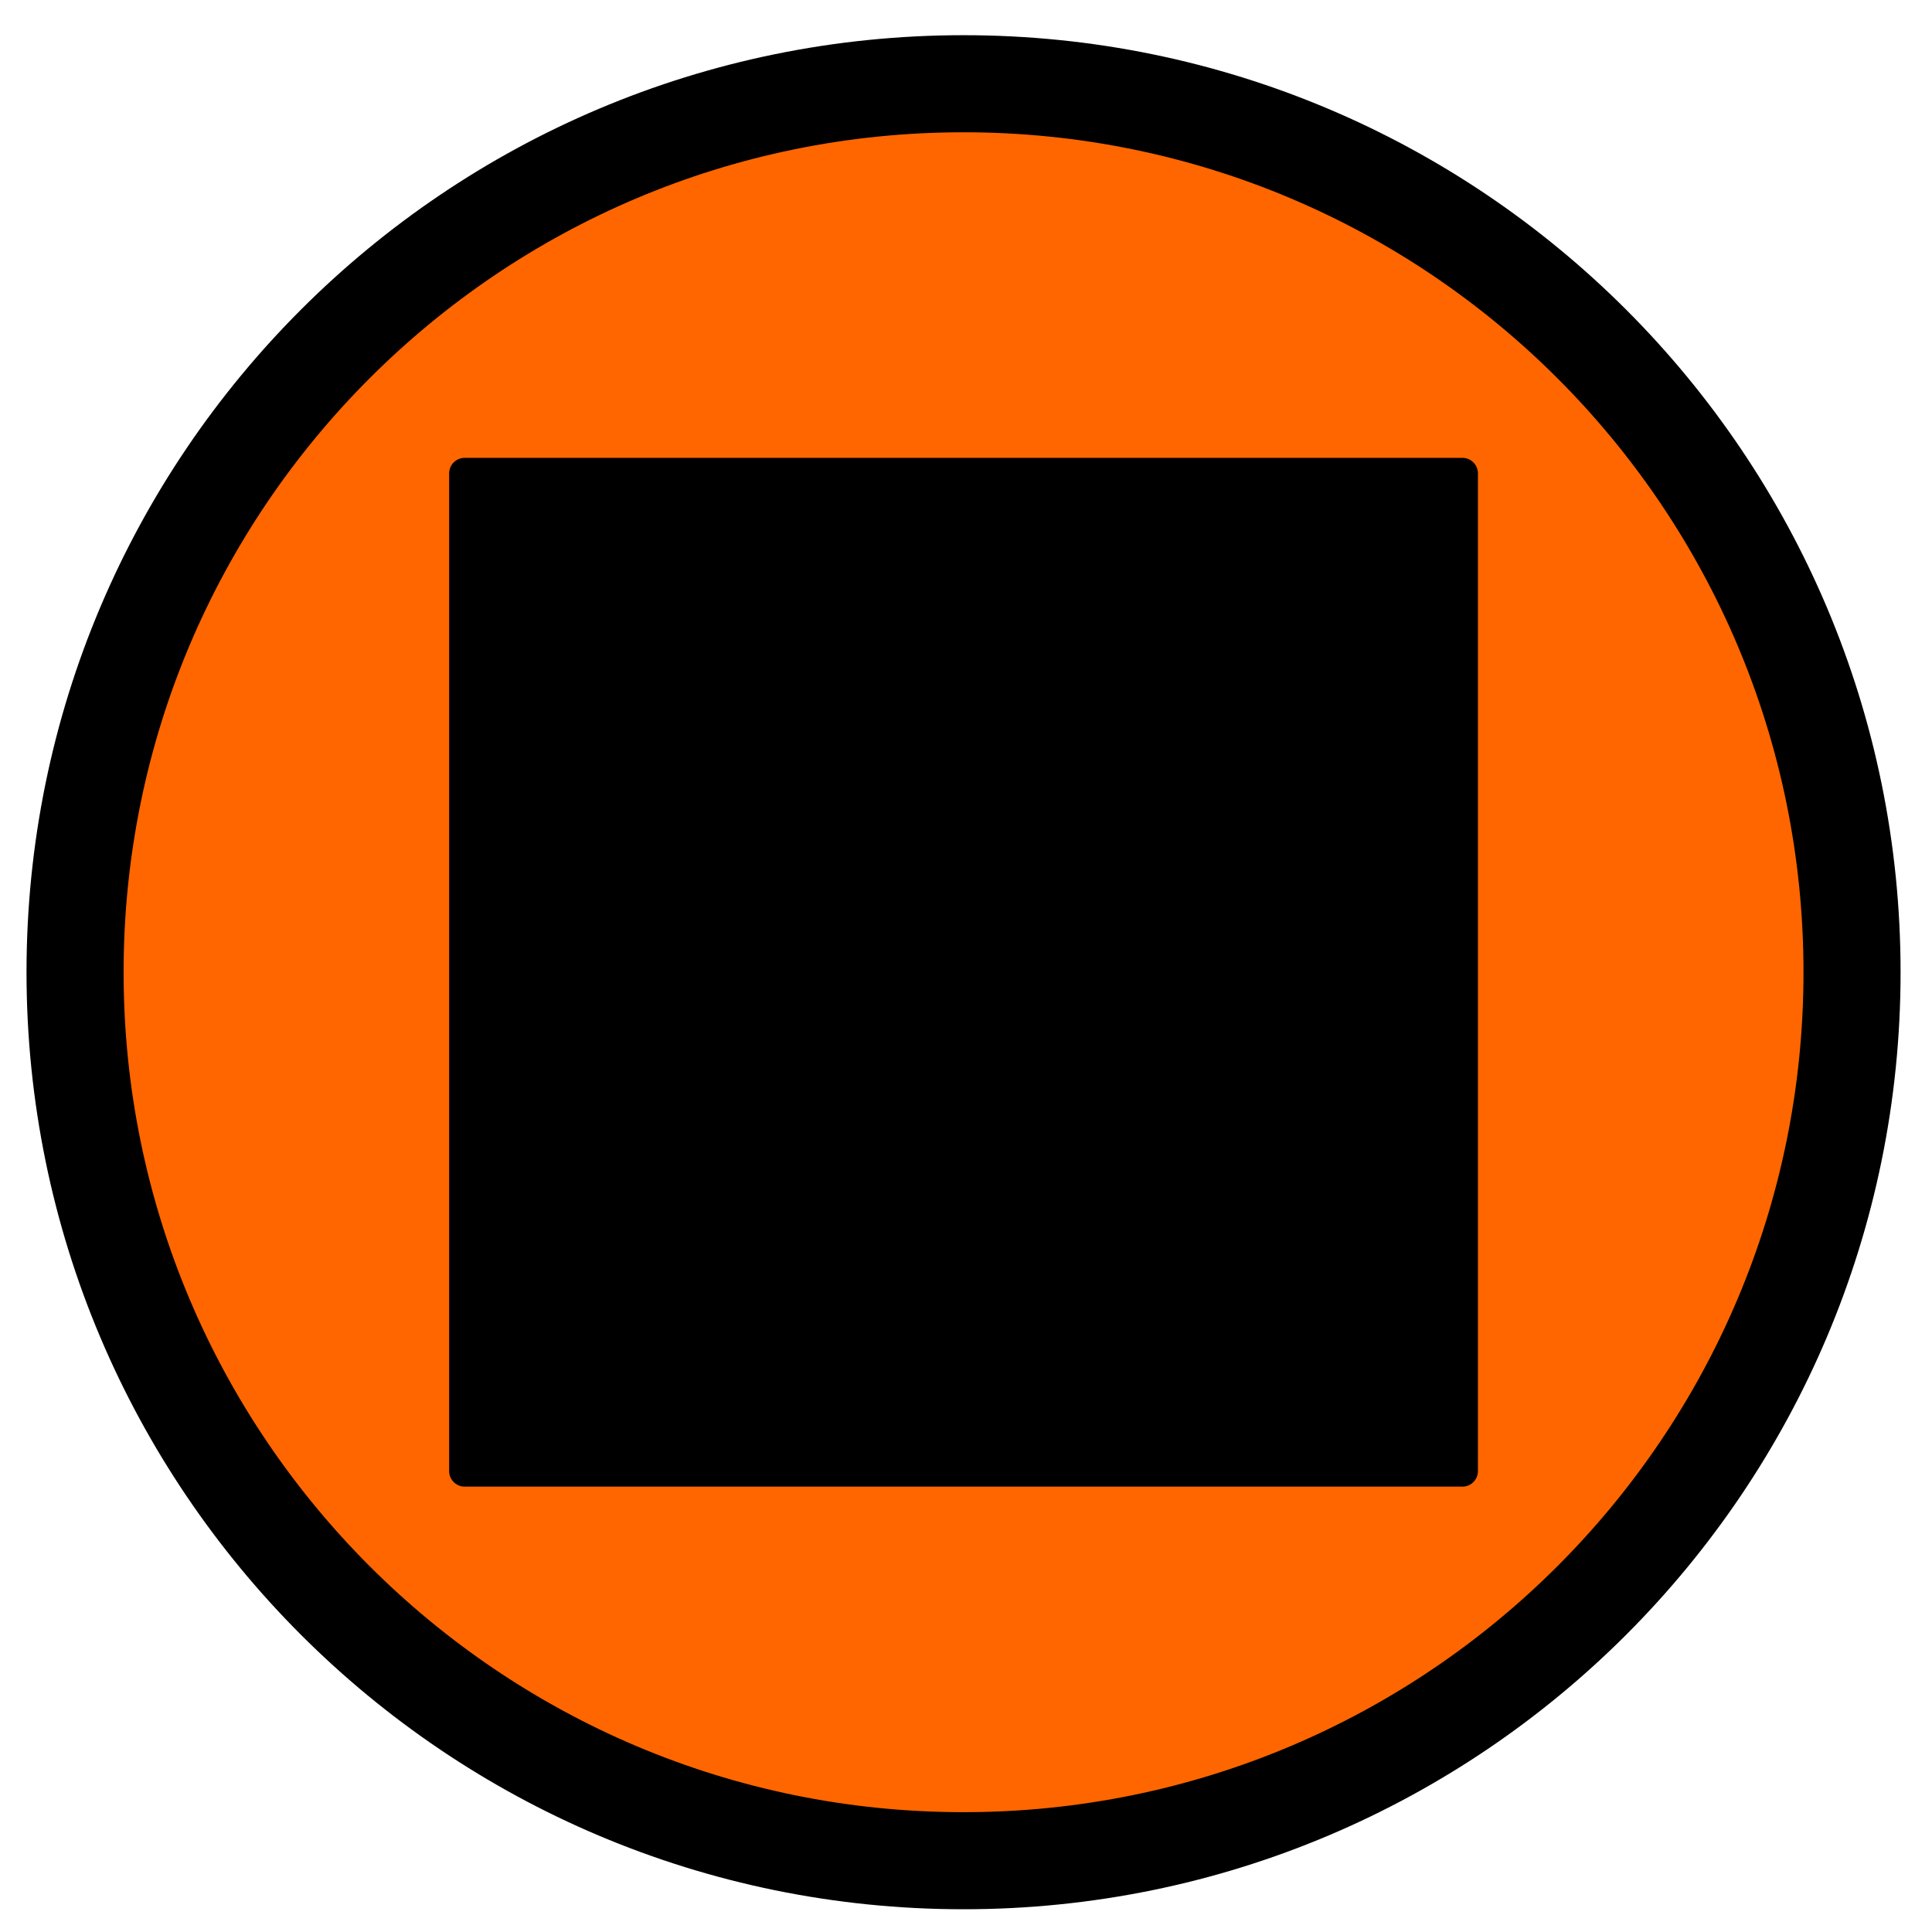
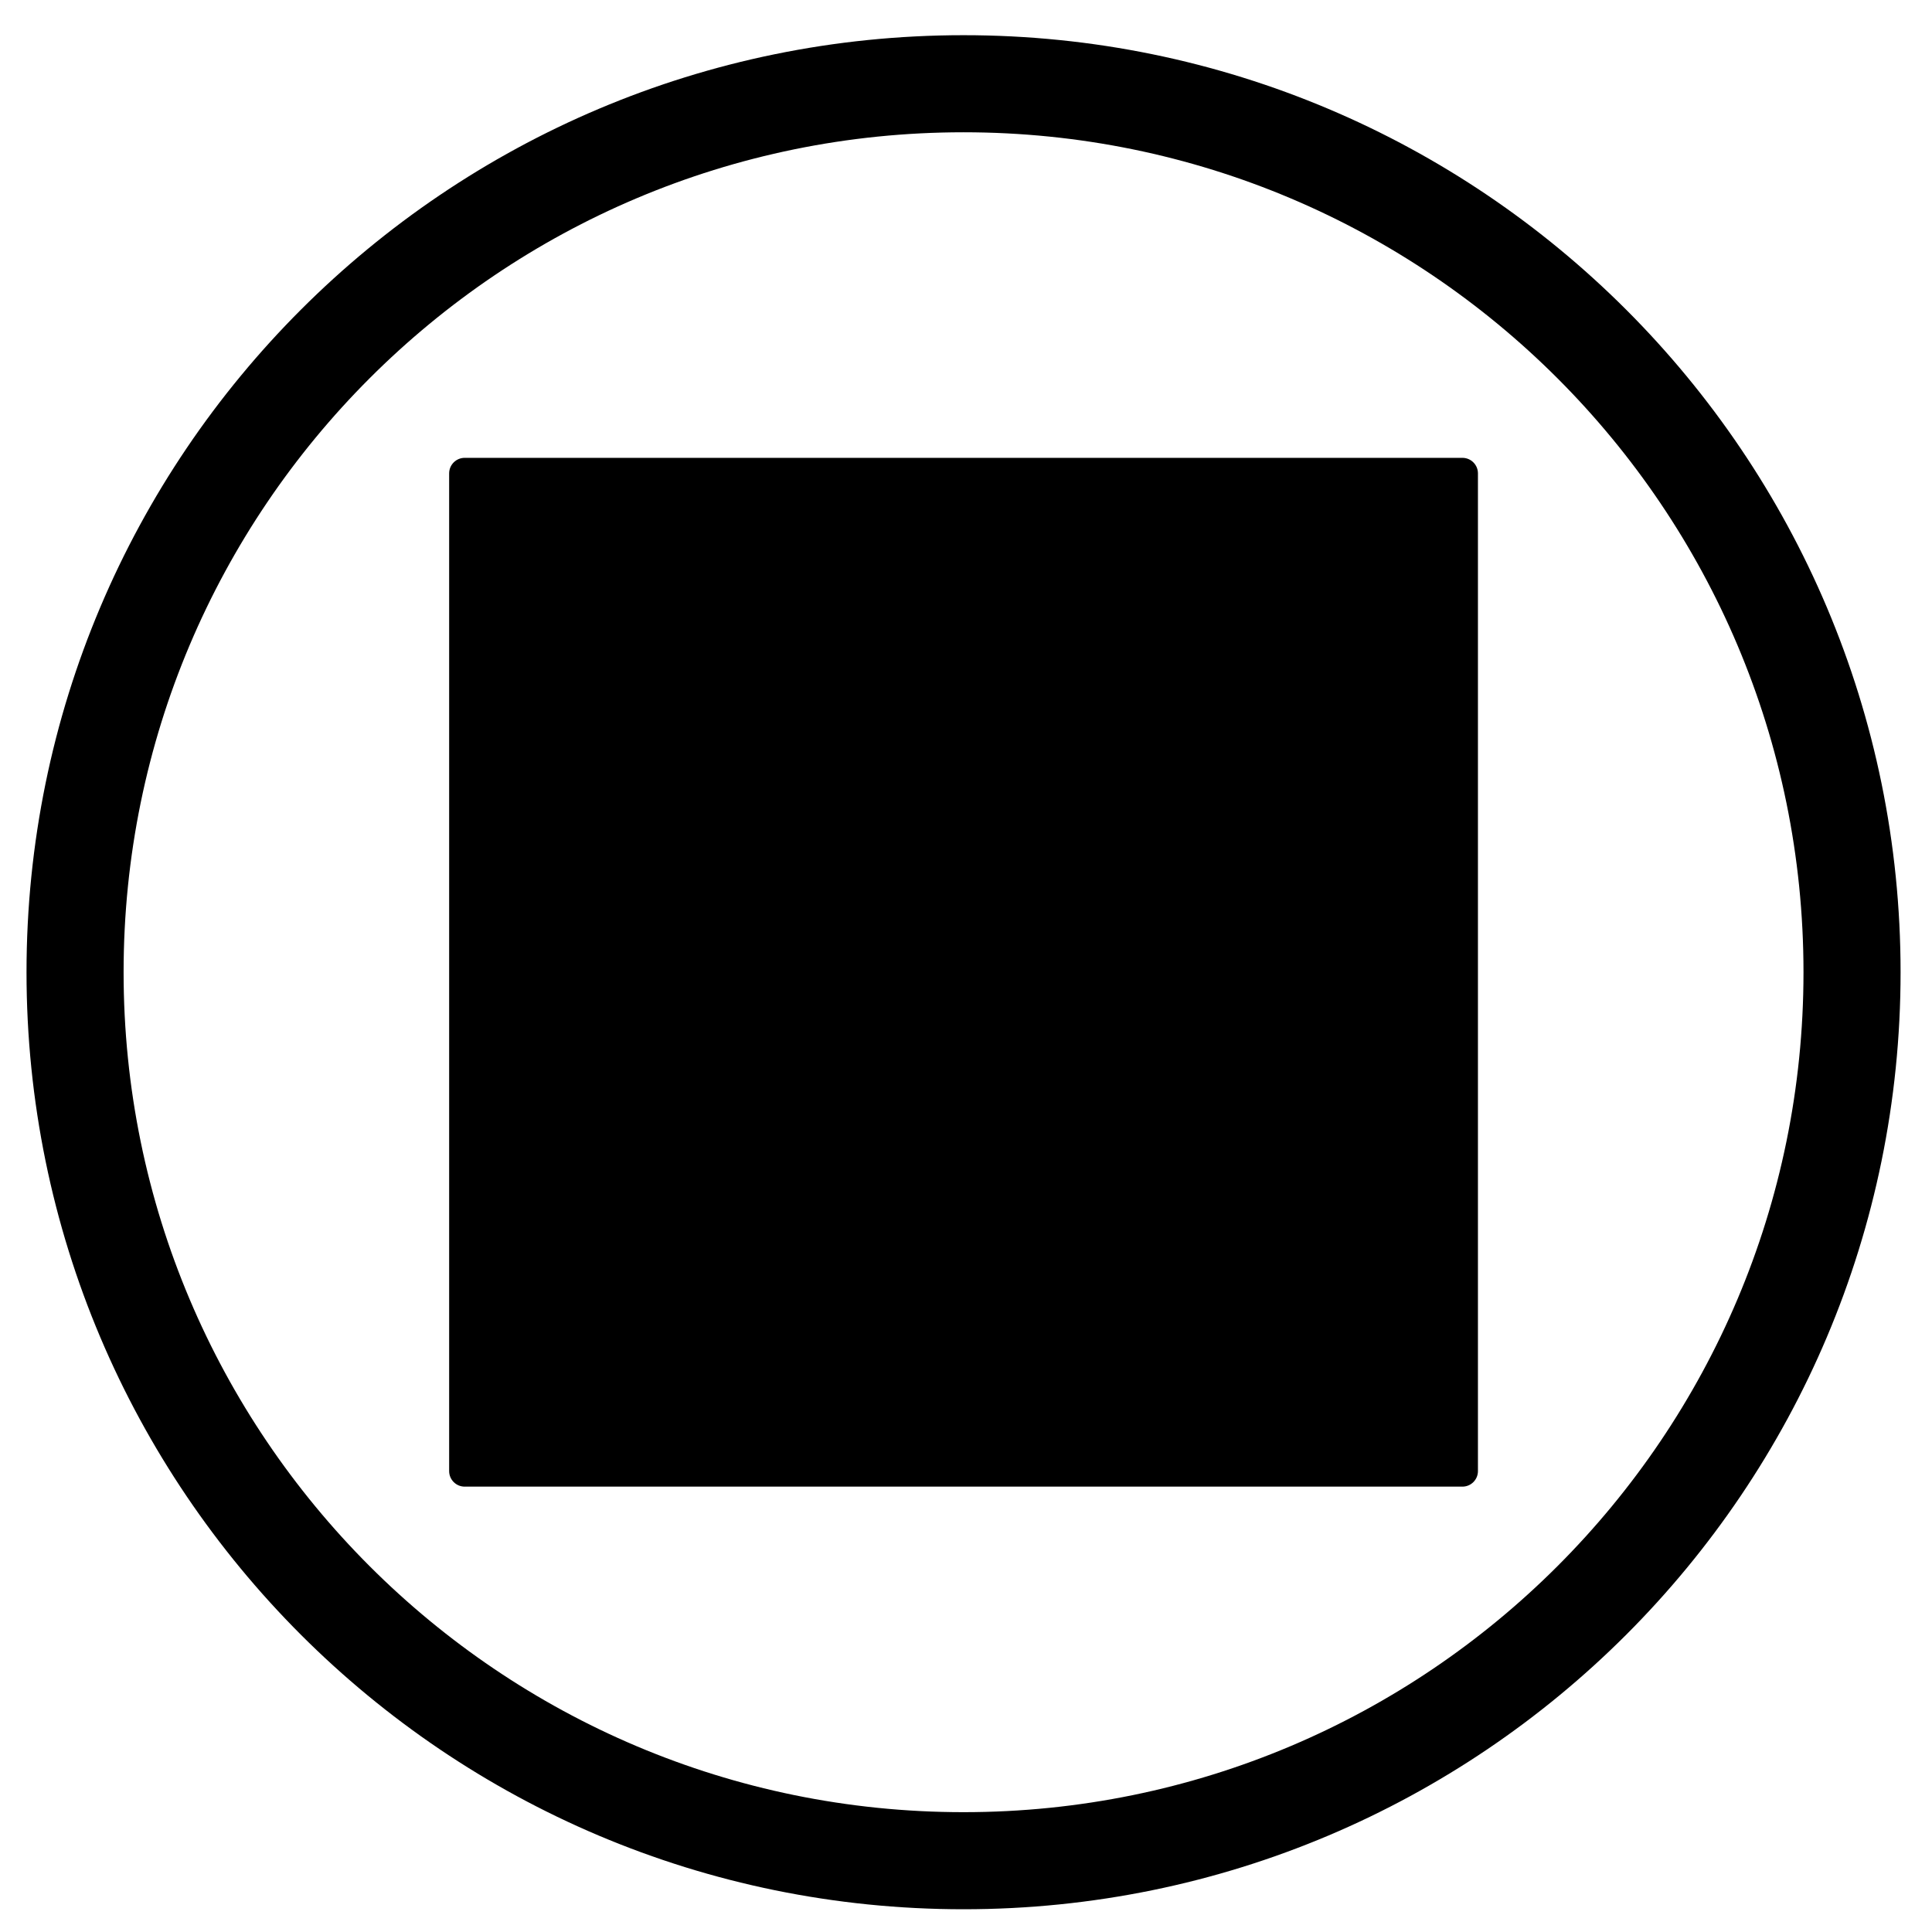
<svg xmlns="http://www.w3.org/2000/svg" enable-background="new 0 0 55 55" height="50" version="1.1" viewBox="0 0 50 50" width="50" x="0px" xml:space="preserve" y="0px" id="svg2">
-   <defs id="defs15">
- 	
- 		
- 	
- </defs>
-   <path transform="matrix(0.3925803,0,0,0.3925803,-79.37774,-114.8519)" style="fill:#ff6600;fill-opacity:1;stroke:#000000;stroke-width:6.4;stroke-miterlimit:4;stroke-dasharray:none" id="path2985-61" d="m 324.286,356.648 a 58.571,58.571 0 1 1 -117.143,0 58.571,58.571 0 1 1 117.143,0 z" />
+   <defs id="defs15" />
+   <path transform="matrix(0.3925803,0,0,0.3925803,-79.37774,-114.8519)" style="fill:none;fill-opacity:1;stroke:#000000;stroke-width:6.4;stroke-miterlimit:4;stroke-dasharray:none" id="path2985-61" d="m 324.286,356.648 a 58.571,58.571 0 1 1 -117.143,0 58.571,58.571 0 1 1 117.143,0 z" />
  <rect style="fill:#000000;fill-opacity:1;stroke:none" id="rect3936" width="26.625" height="26.625" x="11.624" y="11.849" ry="0.402" />
</svg>
